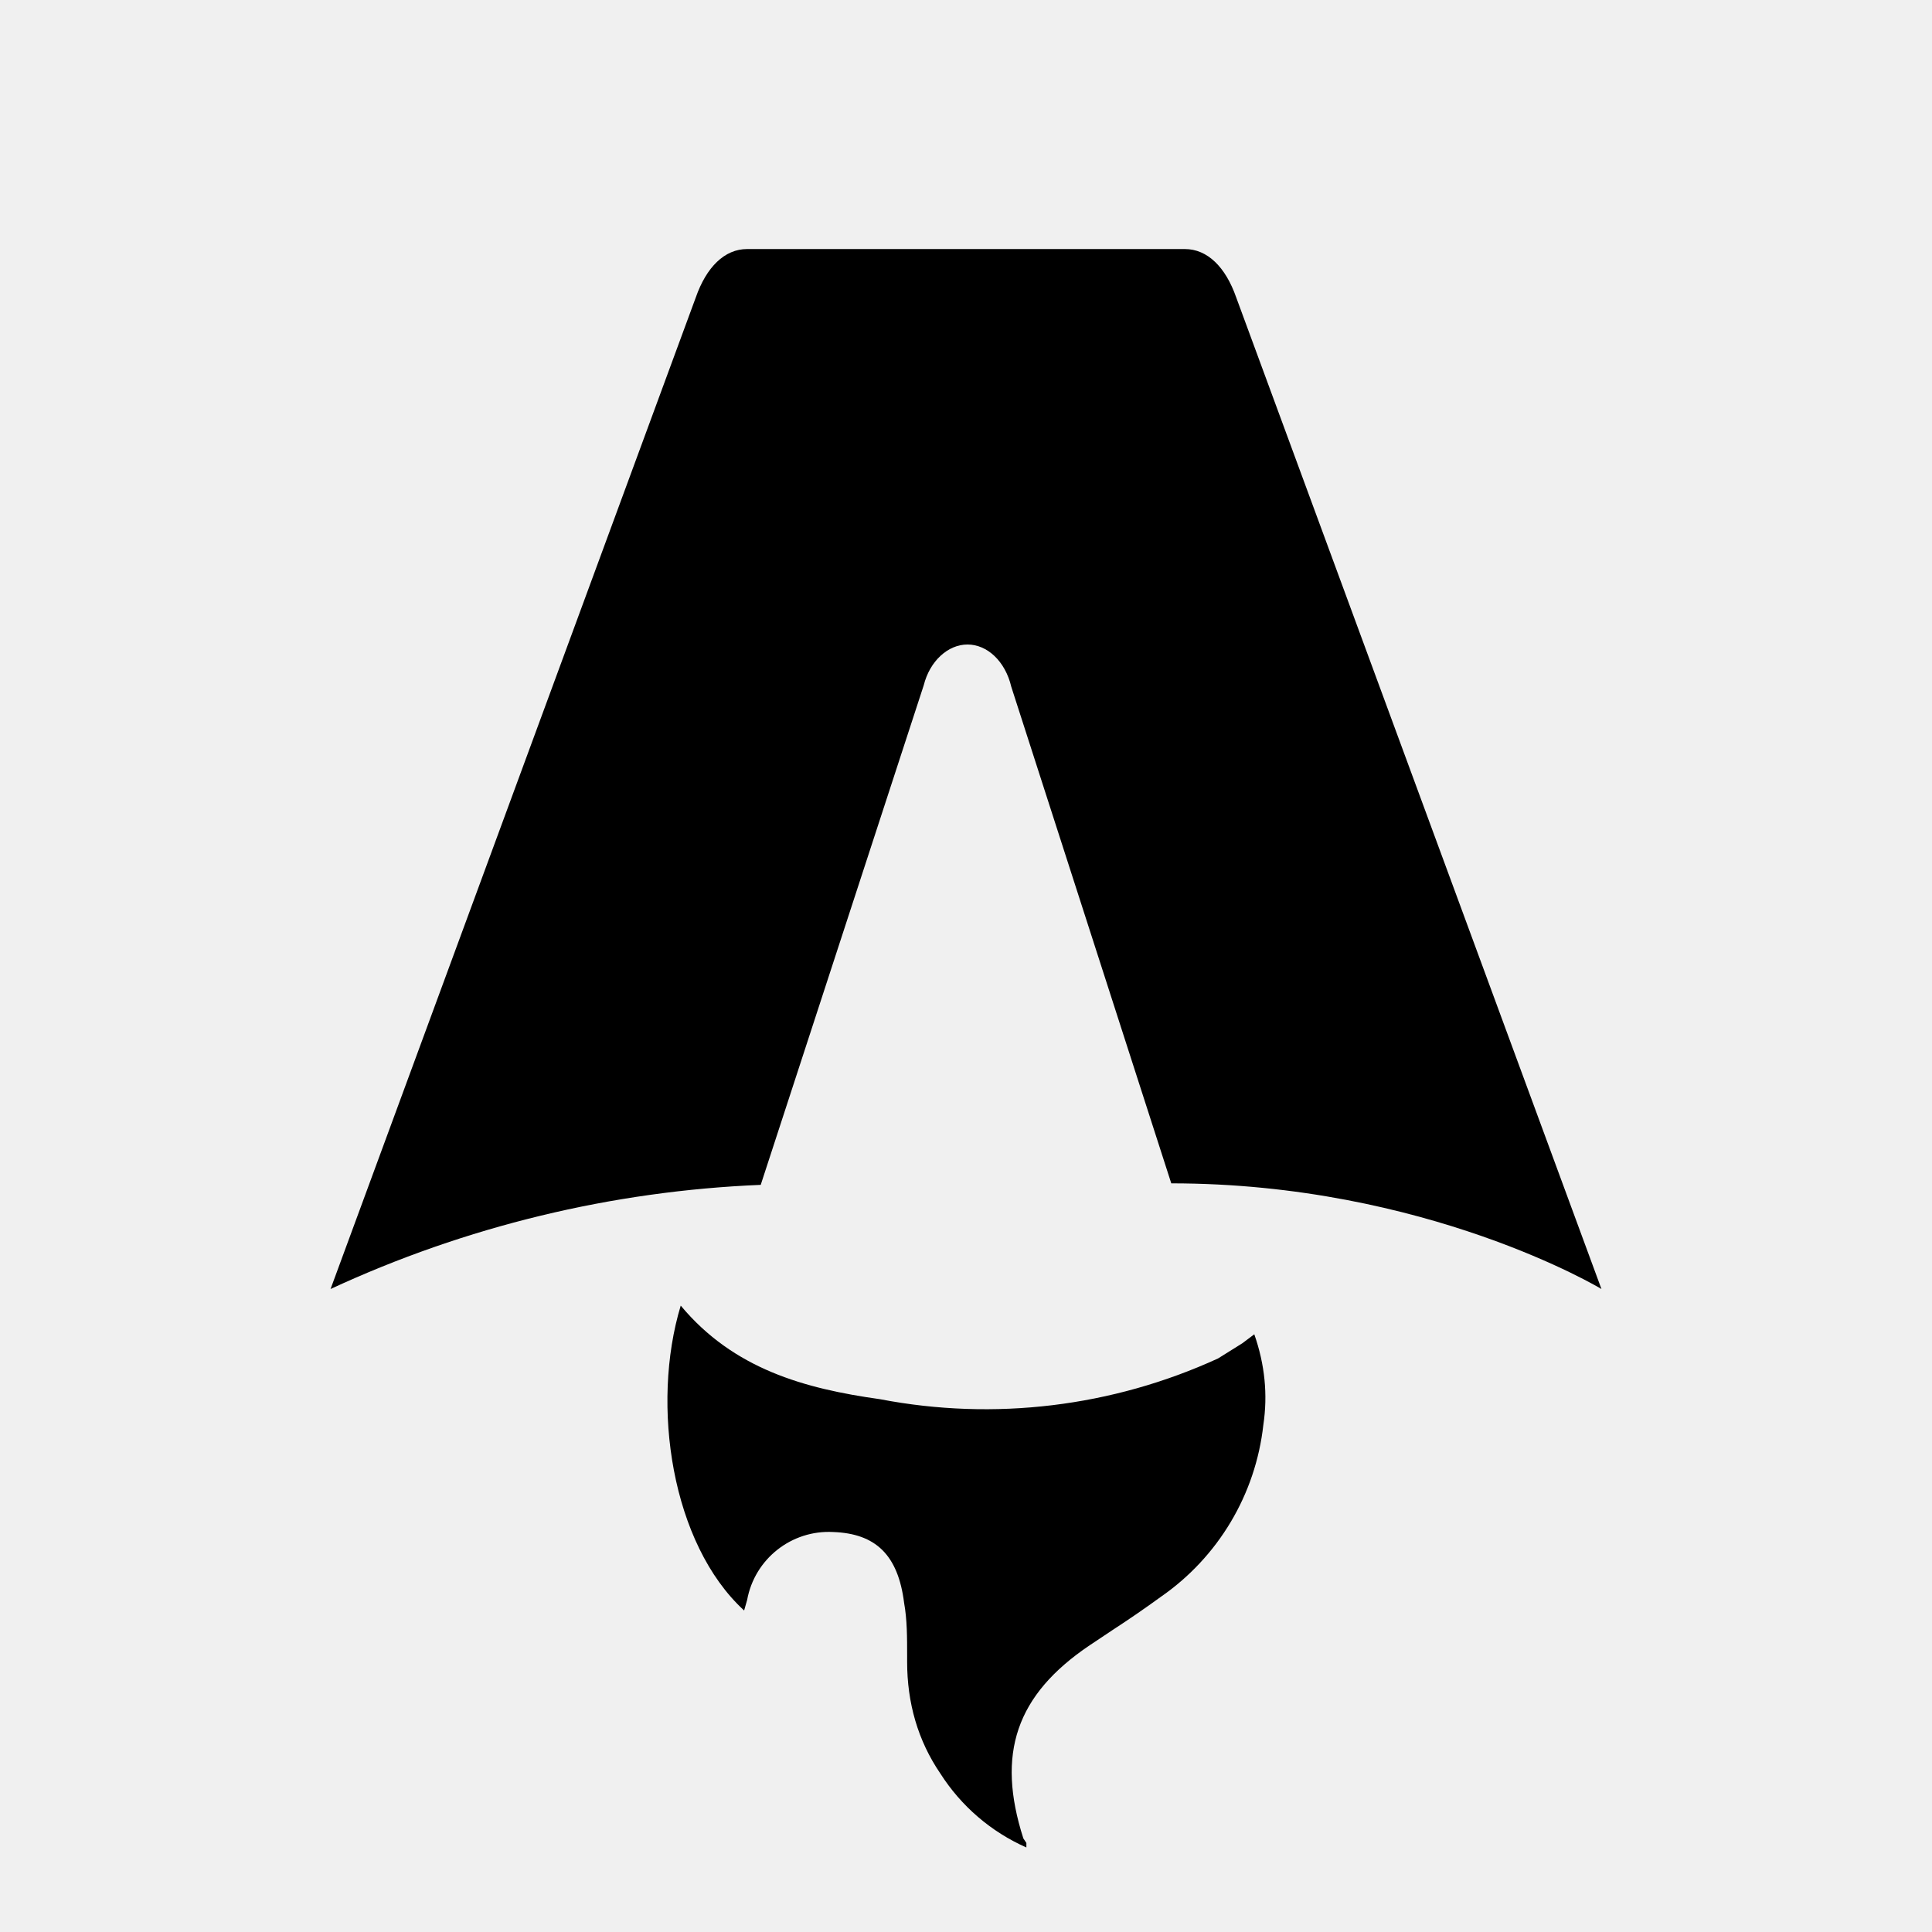
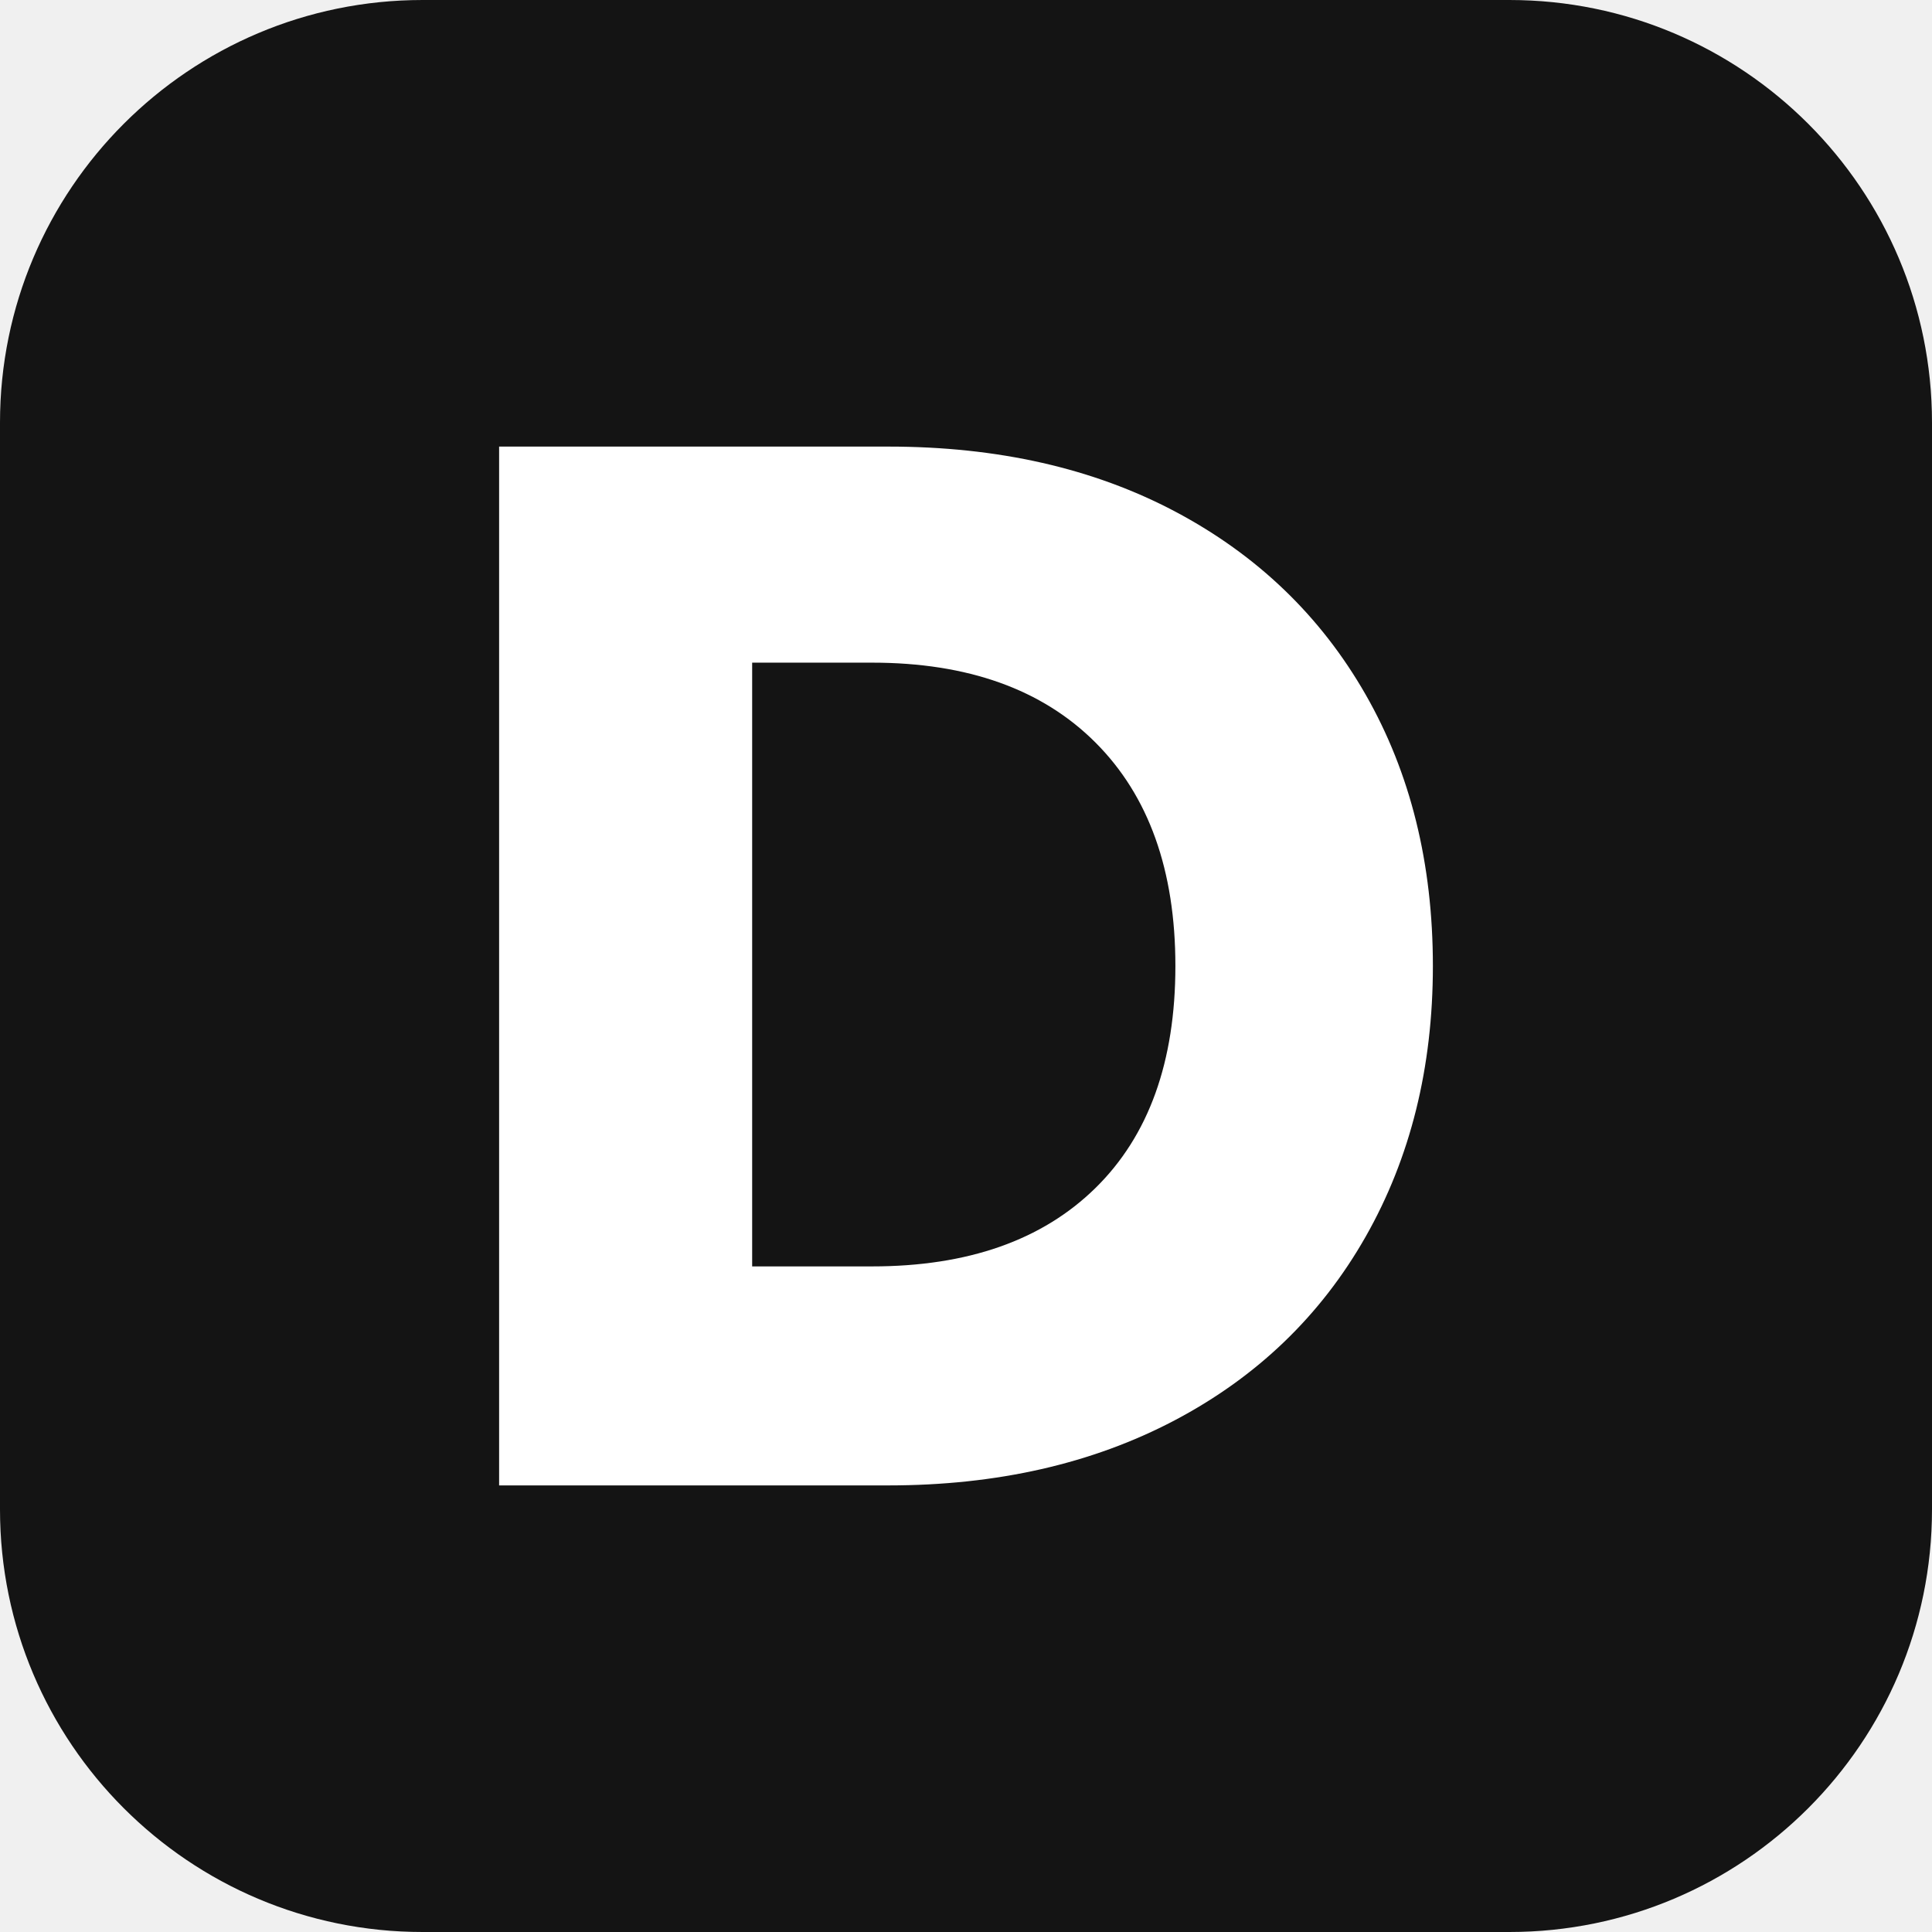
- <svg xmlns="http://www.w3.org/2000/svg" fill="none" viewBox="0 0 128 128">
-   <path d="M50.4 78.5a75.1 75.1 0 0 0-28.5 6.9l24.2-65.7c.7-2 1.9-3.2 3.4-3.2h29c1.5 0 2.7 1.2 3.4 3.2l24.2 65.7s-11.6-7-28.5-7L67 45.5c-.4-1.7-1.6-2.8-2.9-2.8-1.3 0-2.5 1.1-2.9 2.7L50.4 78.5Zm-1.1 28.2Zm-4.2-20.2c-2 6.6-.6 15.8 4.2 20.2a17.5 17.5 0 0 1 .2-.7 5.5 5.5 0 0 1 5.7-4.5c2.8.1 4.3 1.5 4.7 4.7.2 1.1.2 2.3.2 3.5v.4c0 2.7.7 5.2 2.2 7.4a13 13 0 0 0 5.7 4.9v-.3l-.2-.3c-1.8-5.6-.5-9.5 4.4-12.8l1.5-1a73 73 0 0 0 3.2-2.2 16 16 0 0 0 6.8-11.4c.3-2 .1-4-.6-6l-.8.6-1.6 1a37 37 0 0 1-22.4 2.7c-5-.7-9.7-2-13.2-6.2Z" />
+ <svg xmlns="http://www.w3.org/2000/svg" viewBox="0 0 512 512">
  <style>
-         path { fill: #000; }
-         @media (prefers-color-scheme: dark) {
-             path { fill: #FFF; }
-         }
-     </style>
+     .bg { fill: #141414; }
+     .fg { fill: #ffffff; }
+     @media (prefers-color-scheme: dark) {
+       .bg { fill: #ffffff; }
+       .fg { fill: #141414; }
+     }
+   </style>
+   <rect class="bg" width="512" height="512" rx="112" />
+   <path class="fg" d="M235.41 118.35Q278.94 118.35 311.49 135.60Q344.04 152.86 361.89 184.04Q379.73 215.21 379.73 256Q379.73 296.39 361.89 327.77Q344.04 359.14 311.30 376.40Q278.55 393.65 235.41 393.65L132.27 393.65L132.27 118.35L235.41 118.35M231.10 335.61Q269.14 335.61 290.31 314.83Q311.49 294.04 311.49 256Q311.49 217.96 290.31 196.78Q269.14 175.61 231.10 175.61L199.33 175.61L199.33 335.61" />
</svg>
